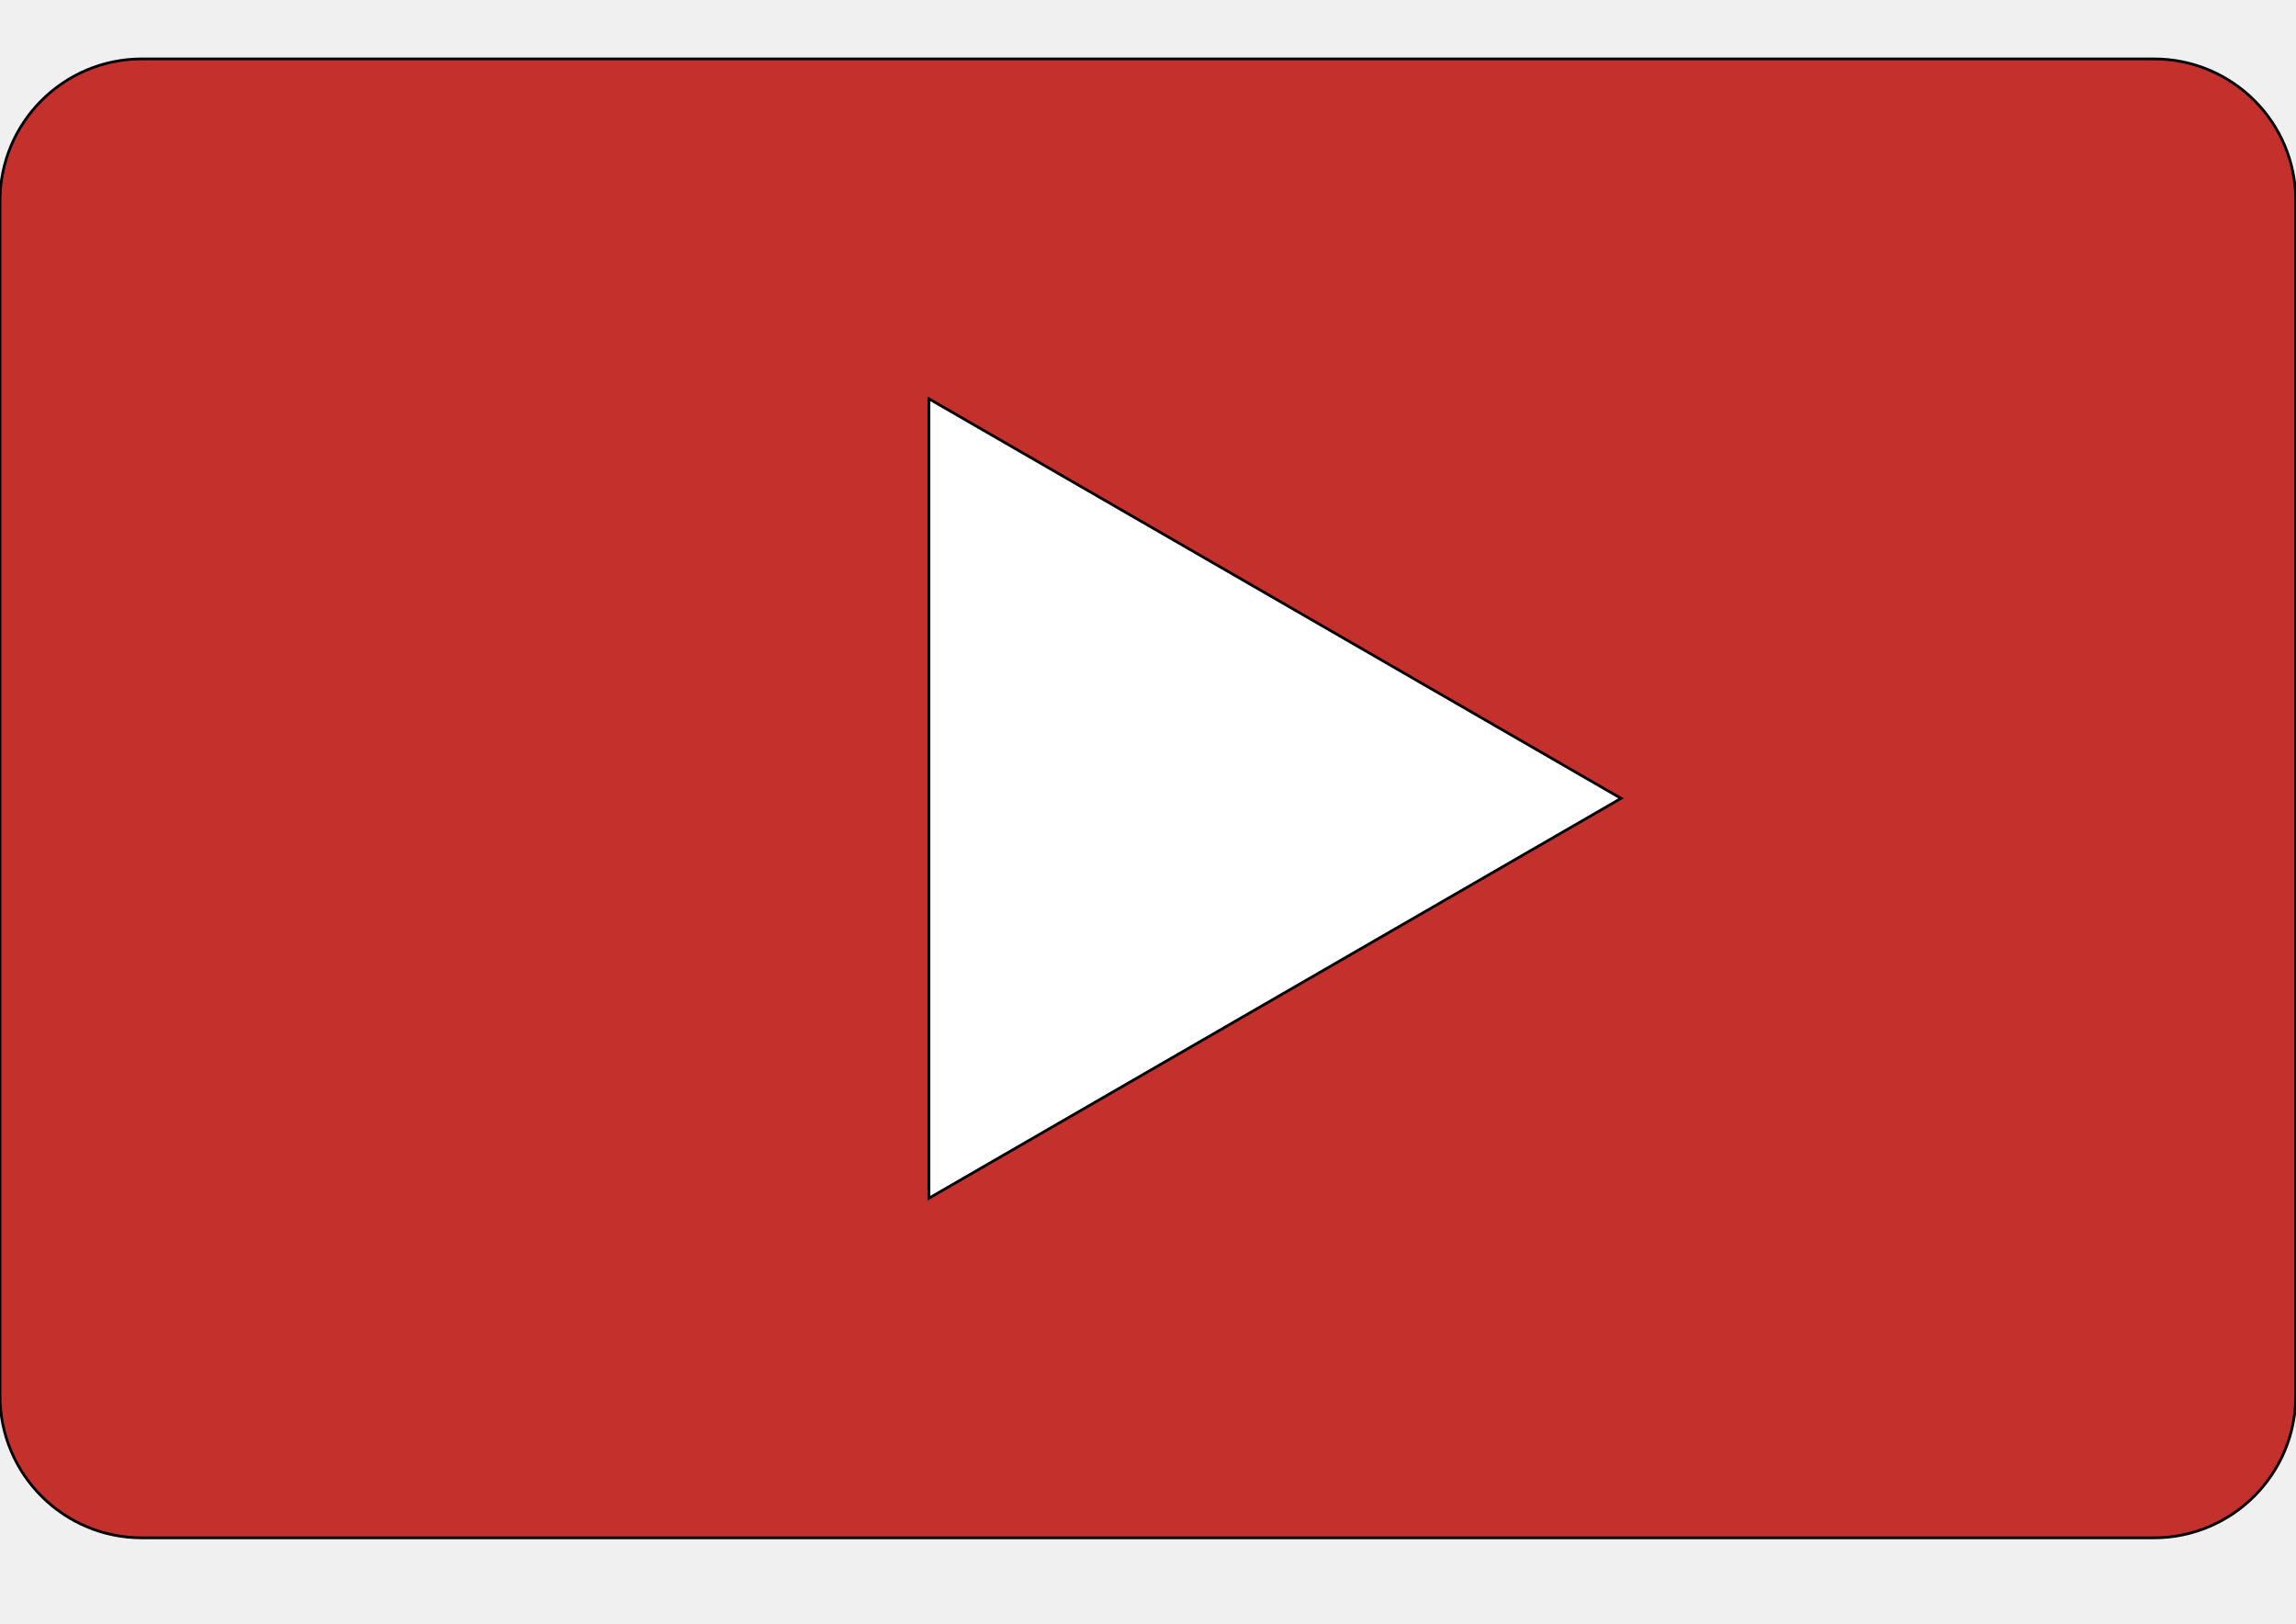
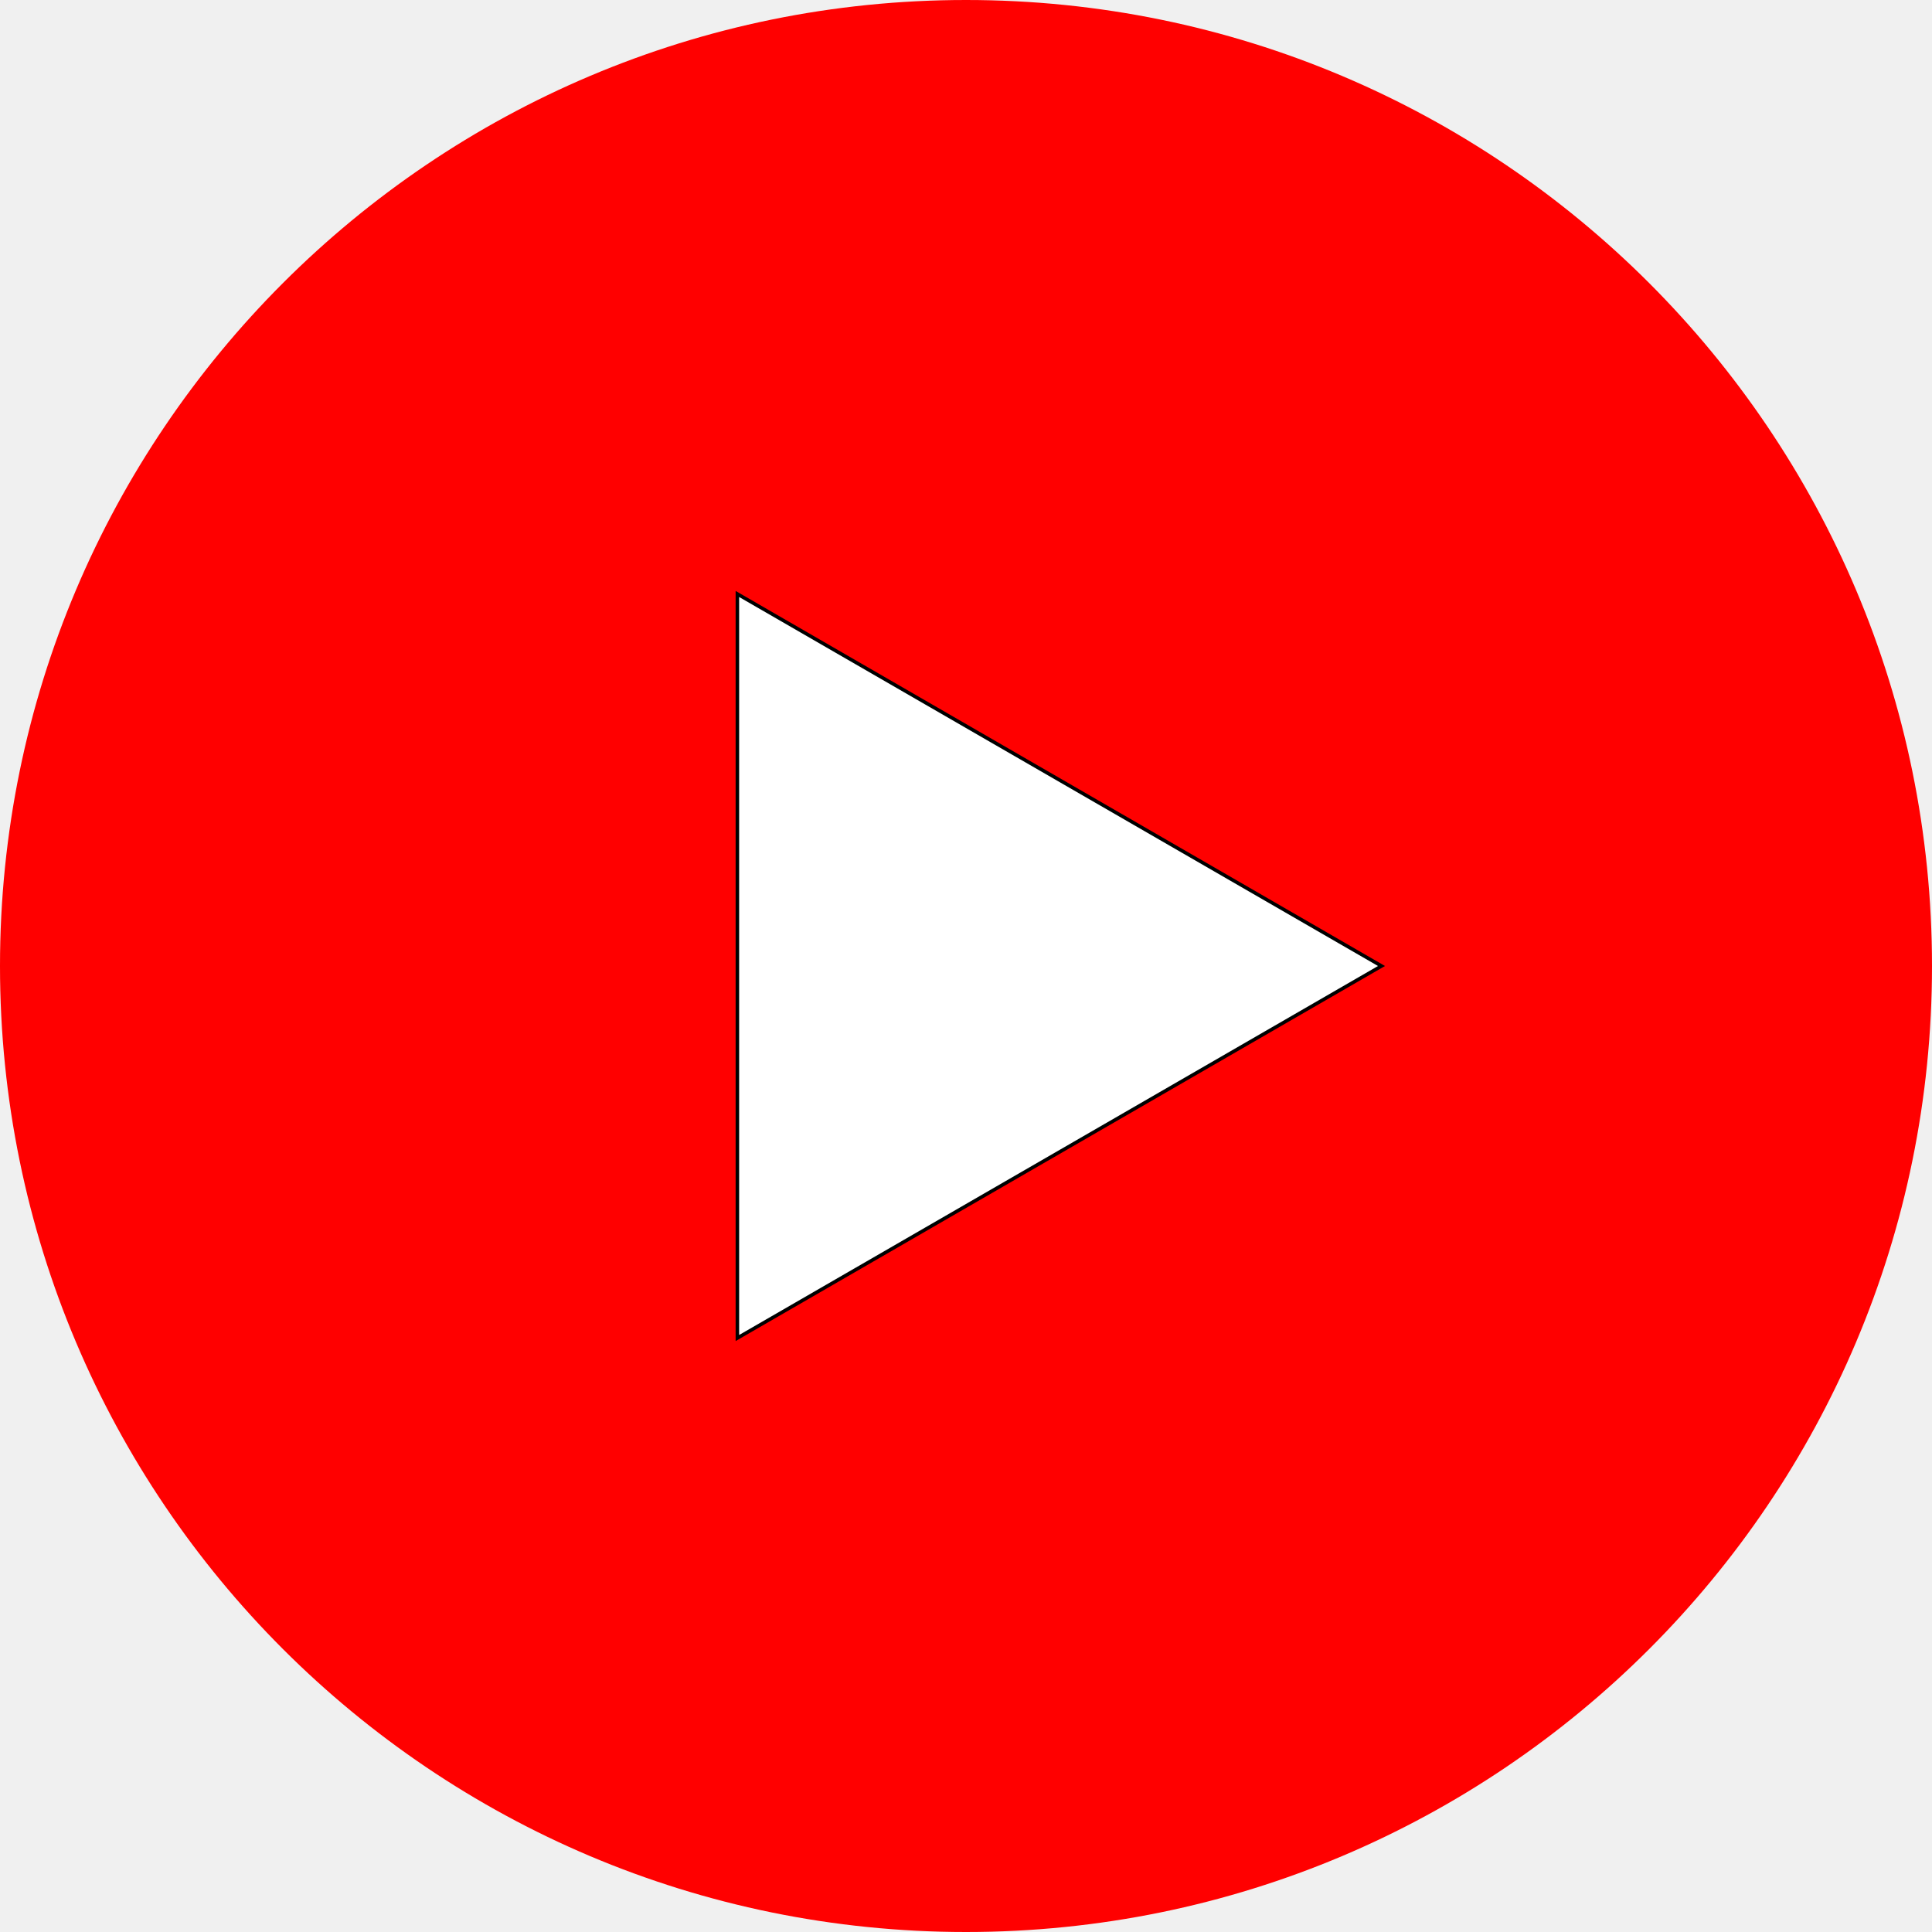
- <svg xmlns="http://www.w3.org/2000/svg" version="1.1" id="Layer_1" x="0px" y="0px" viewBox="0 0 841.9 595.3" style="enable-background:new 0 0 841.9 595.3;" xml:space="preserve">
+ <svg xmlns="http://www.w3.org/2000/svg" version="1.1" id="Layer_1" x="0px" y="0px" viewBox="0 0 551 551" style="enable-background:new 0 0 551 551;" xml:space="preserve">
  <style type="text/css">
- 	.st0{fill:#C4302B;stroke:#000000;stroke-miterlimit:10;}
+ 	.st0{fill:#FF0000;}
	.st1{fill:#FFFFFF;stroke:#000000;stroke-linecap:round;stroke-miterlimit:10;}
</style>
-   <g>
-     <path class="st0" d="M789.8,21.6H52c-28.7,0-52,23.3-52,52v438.2c0,28.7,23.3,52,52,52h737.8c28.7,0,52-23.3,52-52V73.6   C841.9,44.9,818.6,21.6,789.8,21.6z" />
-     <polygon class="st1" points="340.6,146.2 340.6,439.3 594.4,292.7  " />
-   </g>
+   <path class="st0" d="M275.5,551L275.5,551C123.4,551,0,427.7,0,275.5v0C0,123.4,123.4,0,275.5,0h0C427.7,0,551,123.4,551,275.5v0  C551,427.7,427.7,551,275.5,551z" />
+   <polygon class="st1" points="210.3,169.4 210.3,381.6 394,275.5 " />
</svg>
